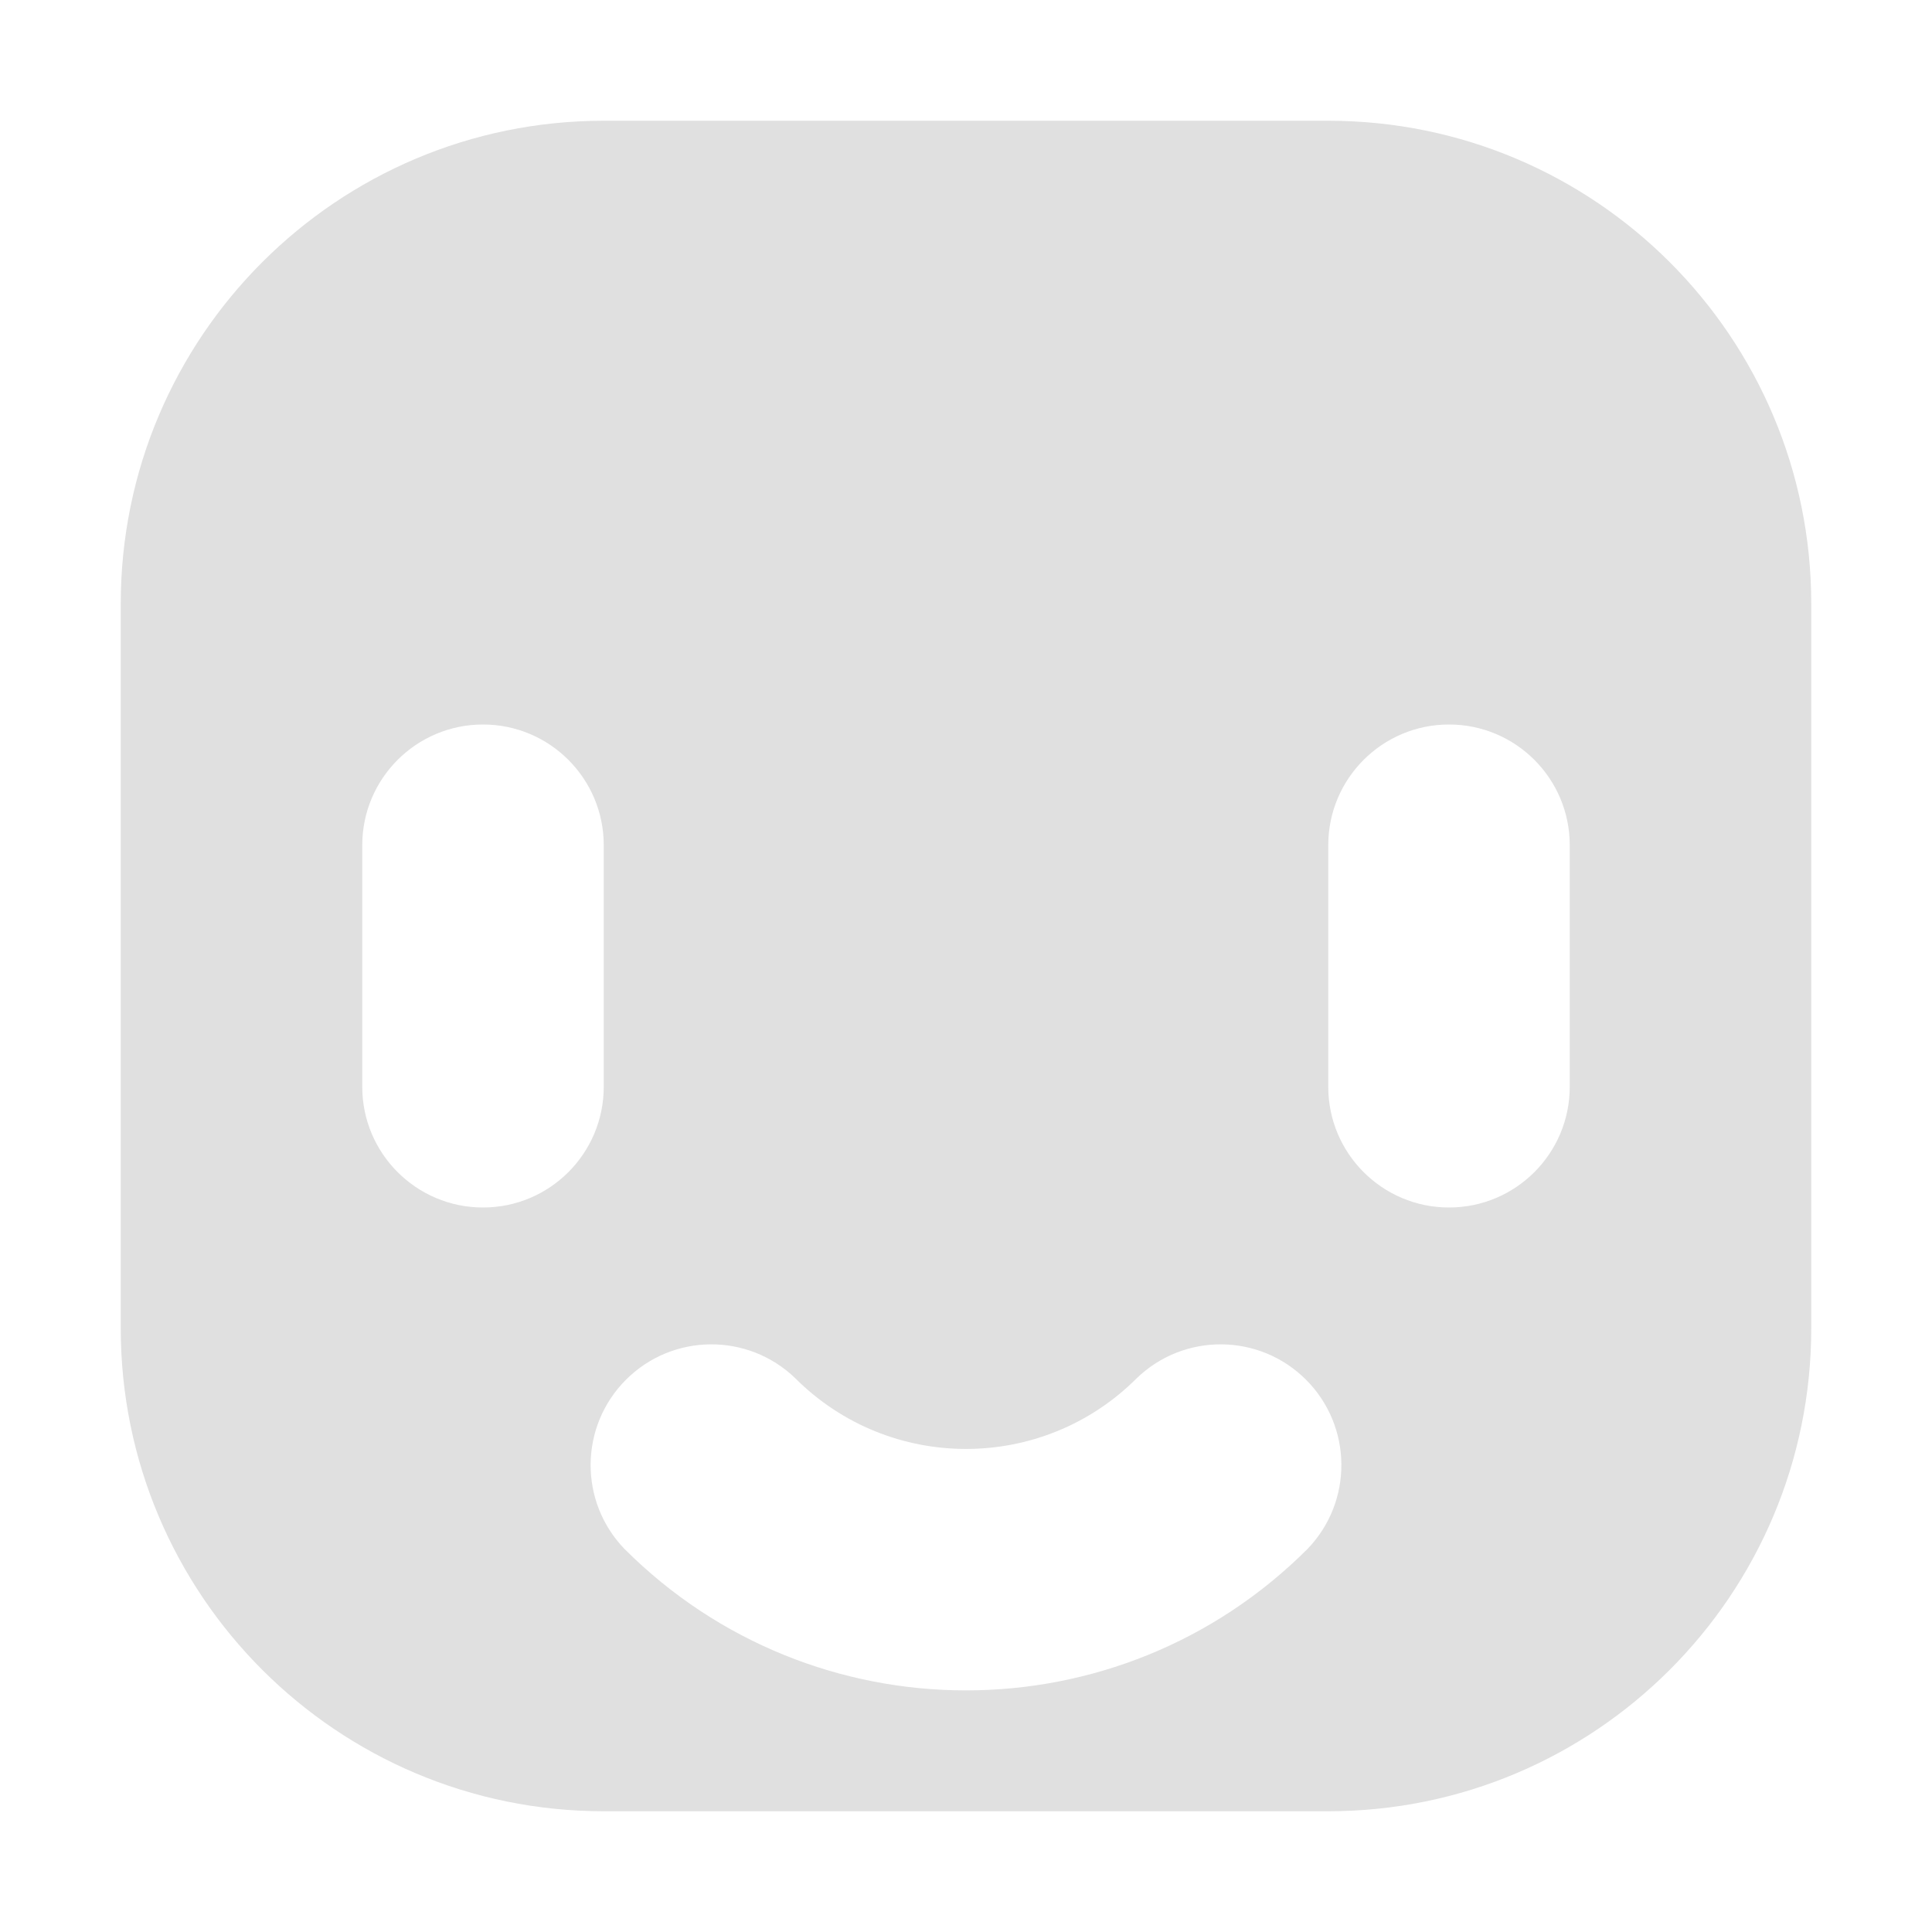
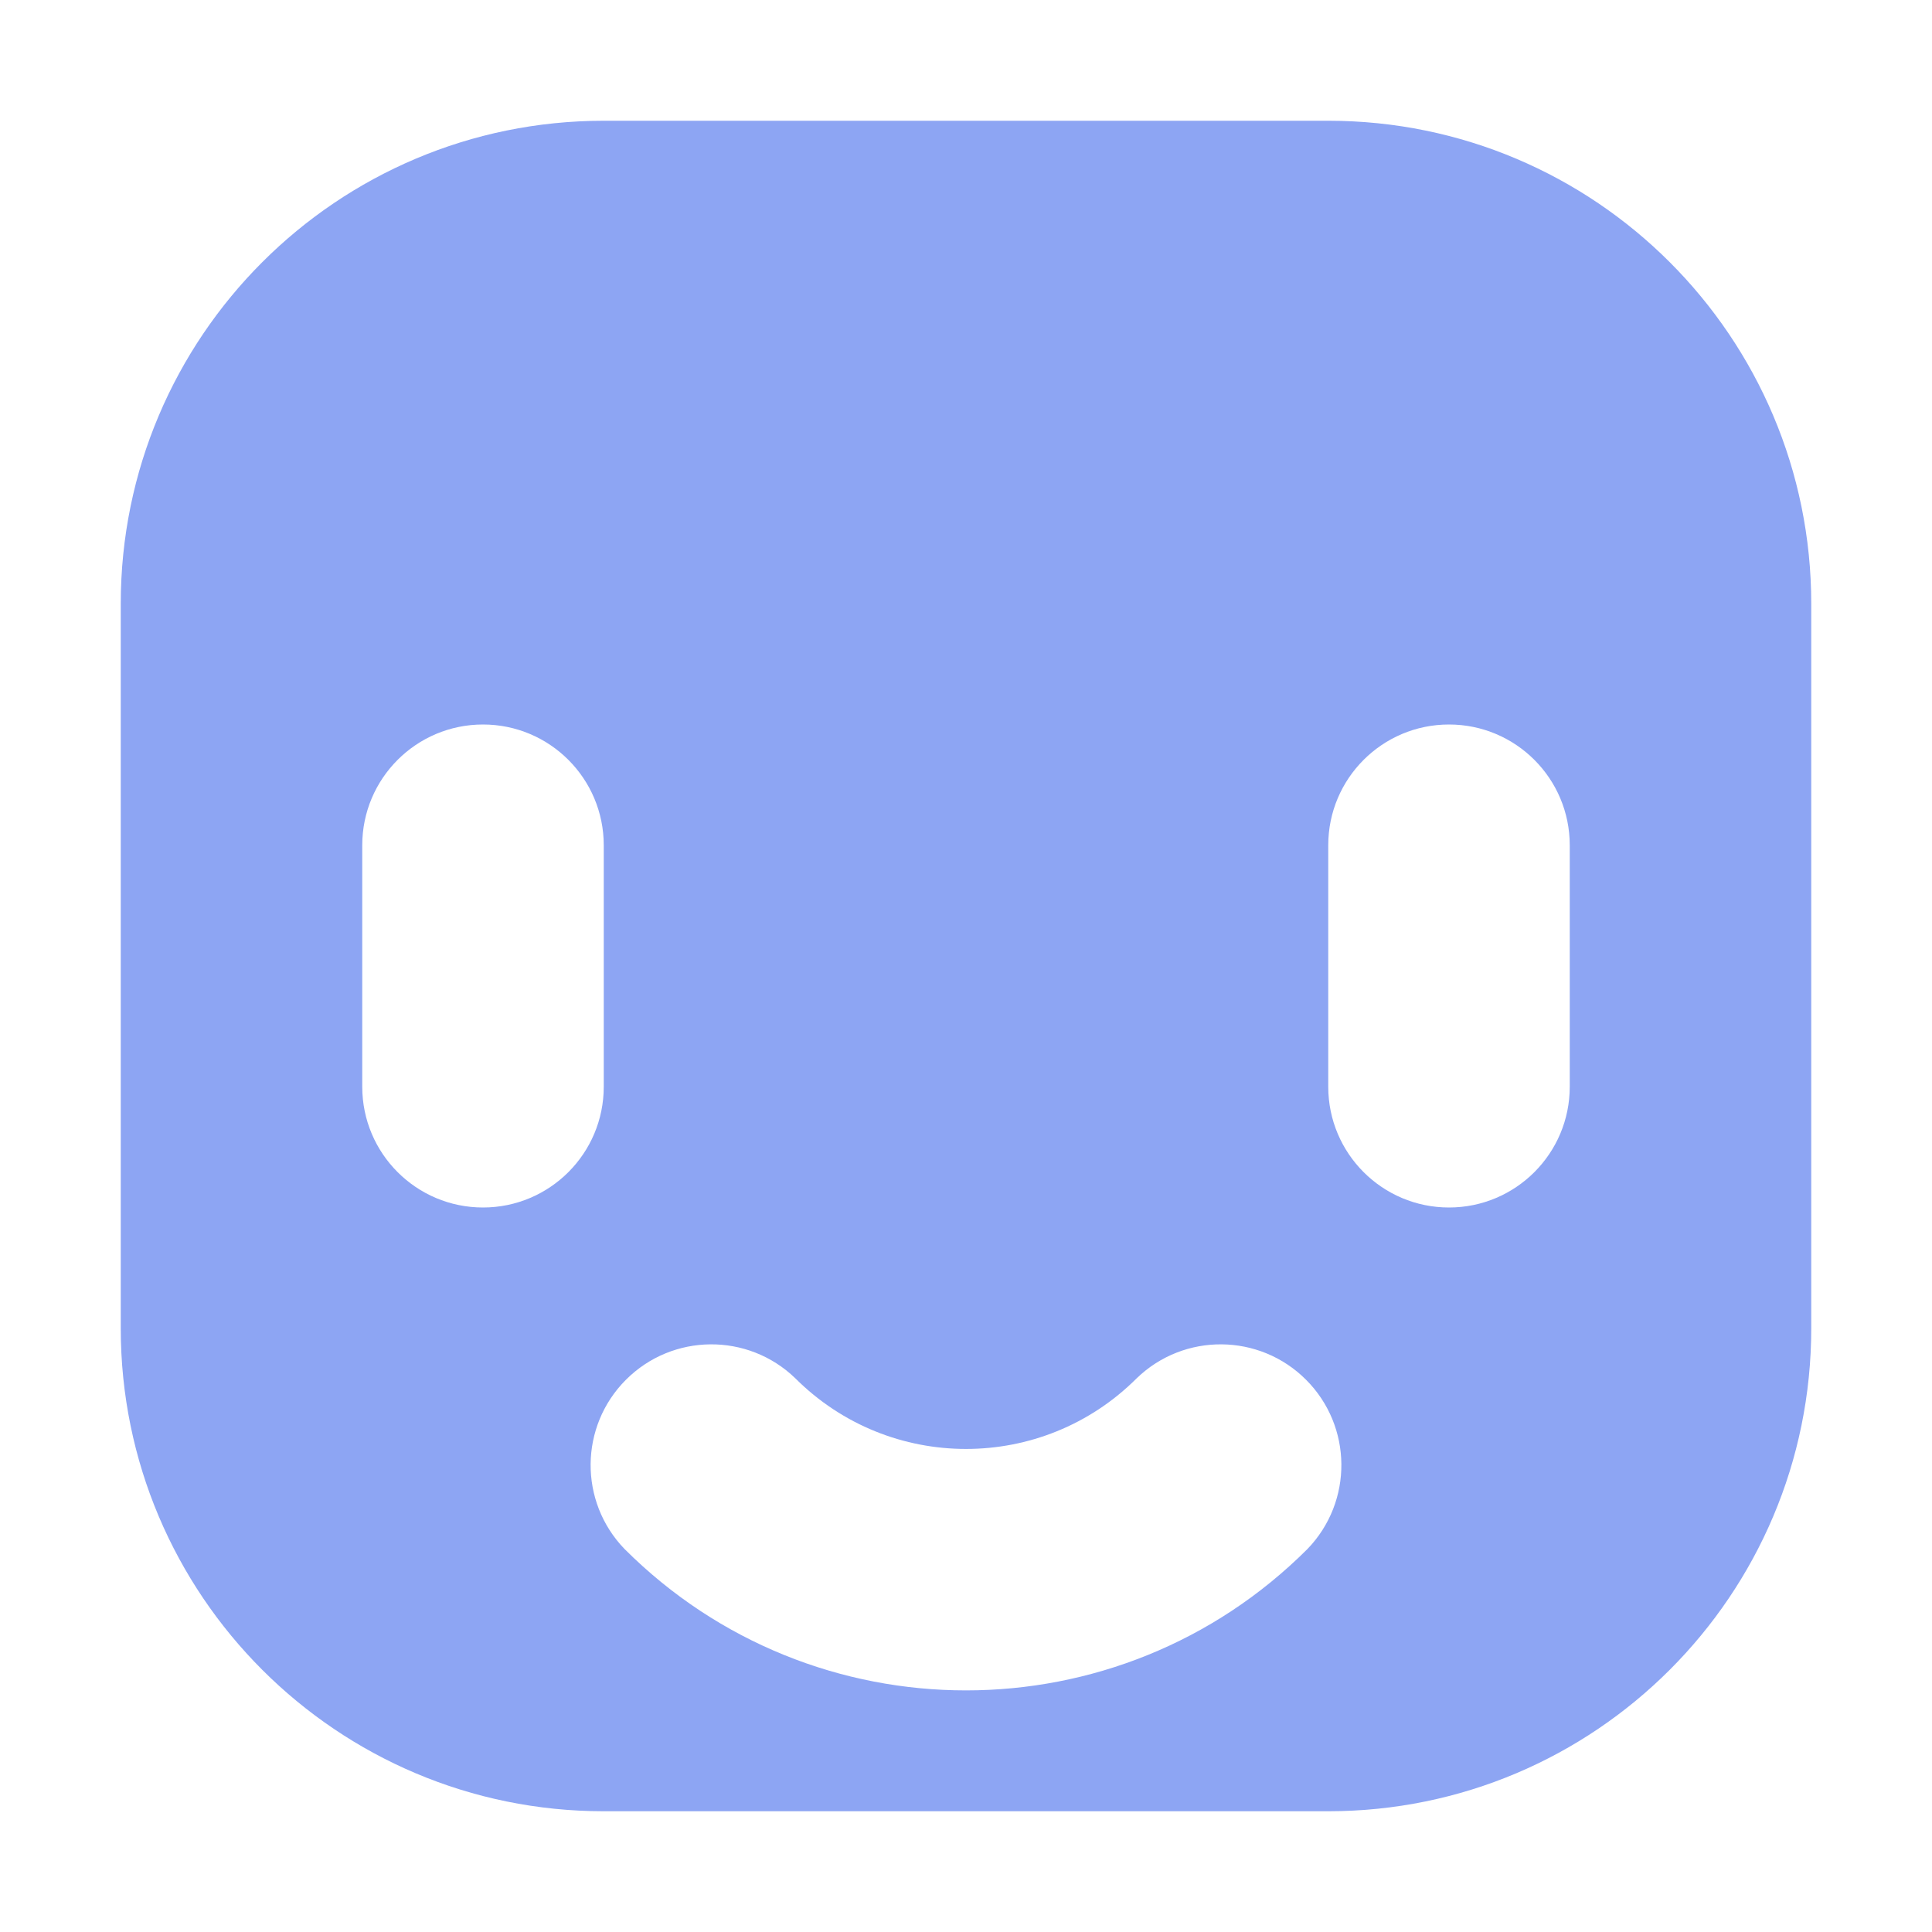
<svg xmlns="http://www.w3.org/2000/svg" width="16" height="16">
-   <path fill="#e0e0e0" d="M5 1a4 4 0 0 0-4 4v6a4 4 0 0 0 4 4h6a4 4 0 0 0 4-4V5a4 4 0 0 0-4-4zM3 7a1 1 0 0 1 2 0v2a1 1 0 0 1-2 0zm10 2a1 1 0 0 1-2 0V7a1 1 0 0 1 2 0zm-2.172 3.828a4 4 0 0 1-5.656 0 1 1 0 0 1 1.414-1.414 2 2 0 0 0 2.828 0 1 1 0 0 1 1.414 1.414z" />
+   <path fill="#8da5f3" d="M5 1a4 4 0 0 0-4 4v6a4 4 0 0 0 4 4h6a4 4 0 0 0 4-4V5a4 4 0 0 0-4-4zM3 7a1 1 0 0 1 2 0v2a1 1 0 0 1-2 0zm10 2a1 1 0 0 1-2 0V7a1 1 0 0 1 2 0zm-2.172 3.828a4 4 0 0 1-5.656 0 1 1 0 0 1 1.414-1.414 2 2 0 0 0 2.828 0 1 1 0 0 1 1.414 1.414z" />
</svg>
